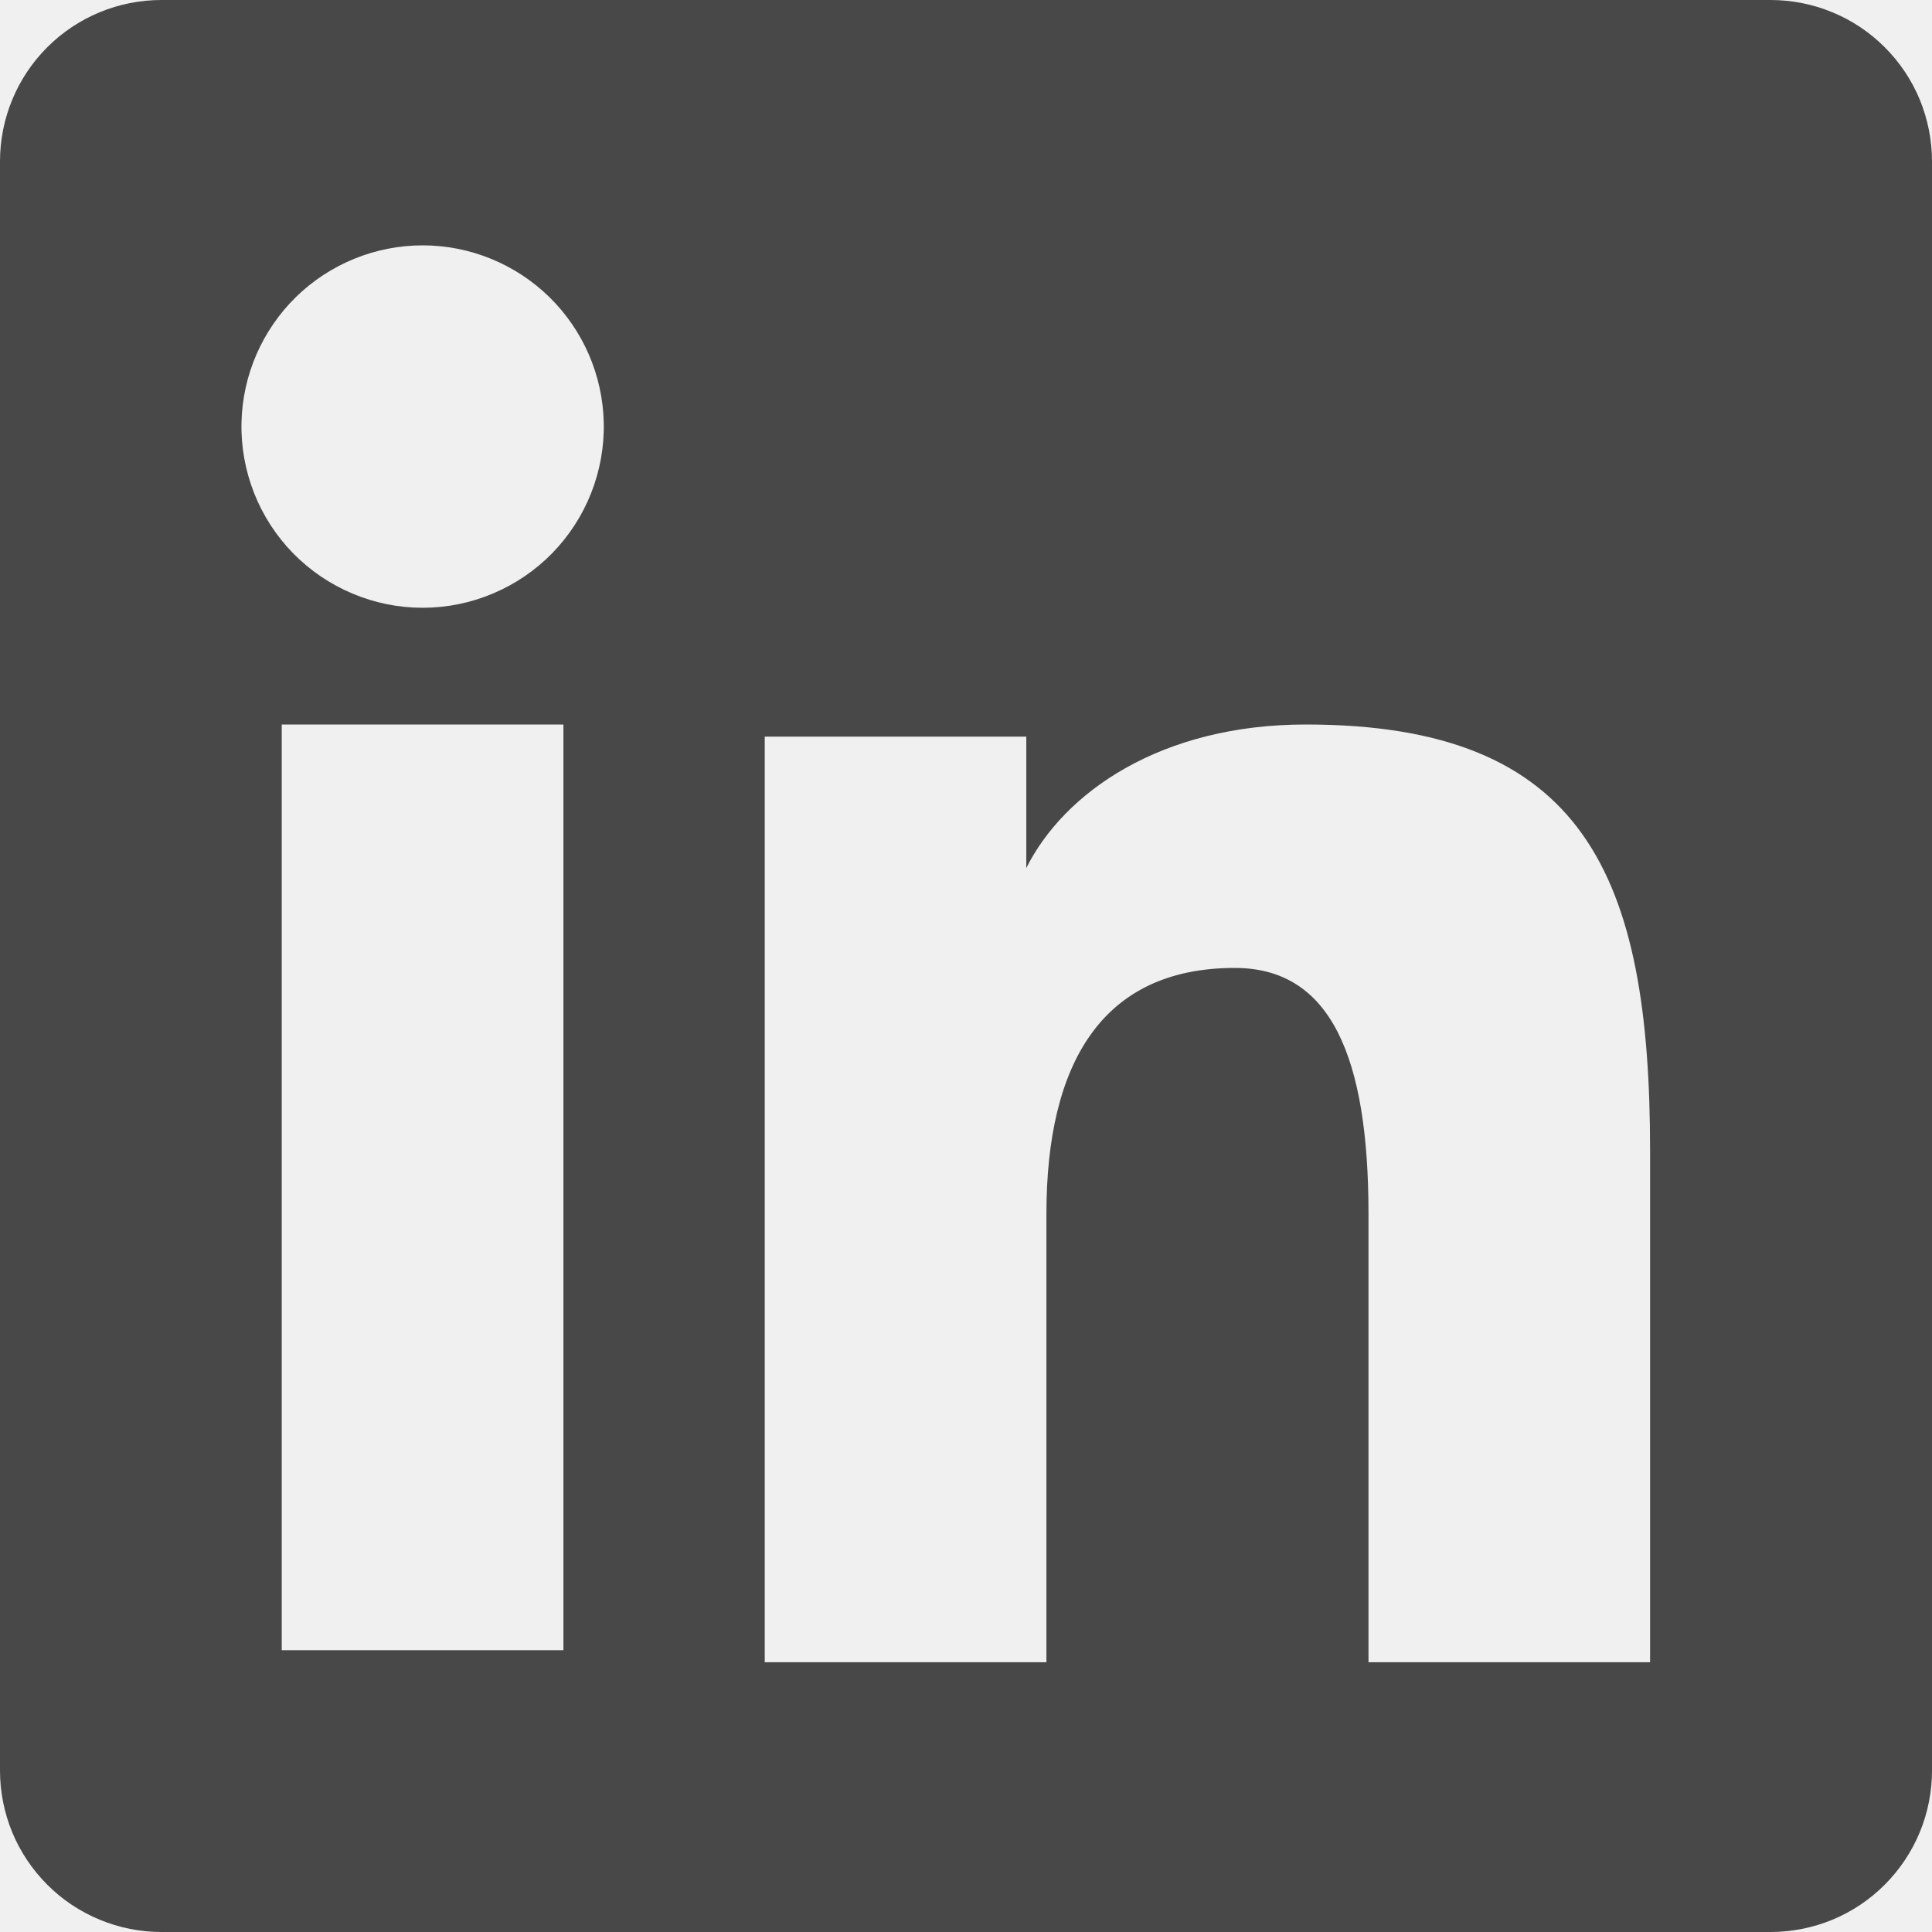
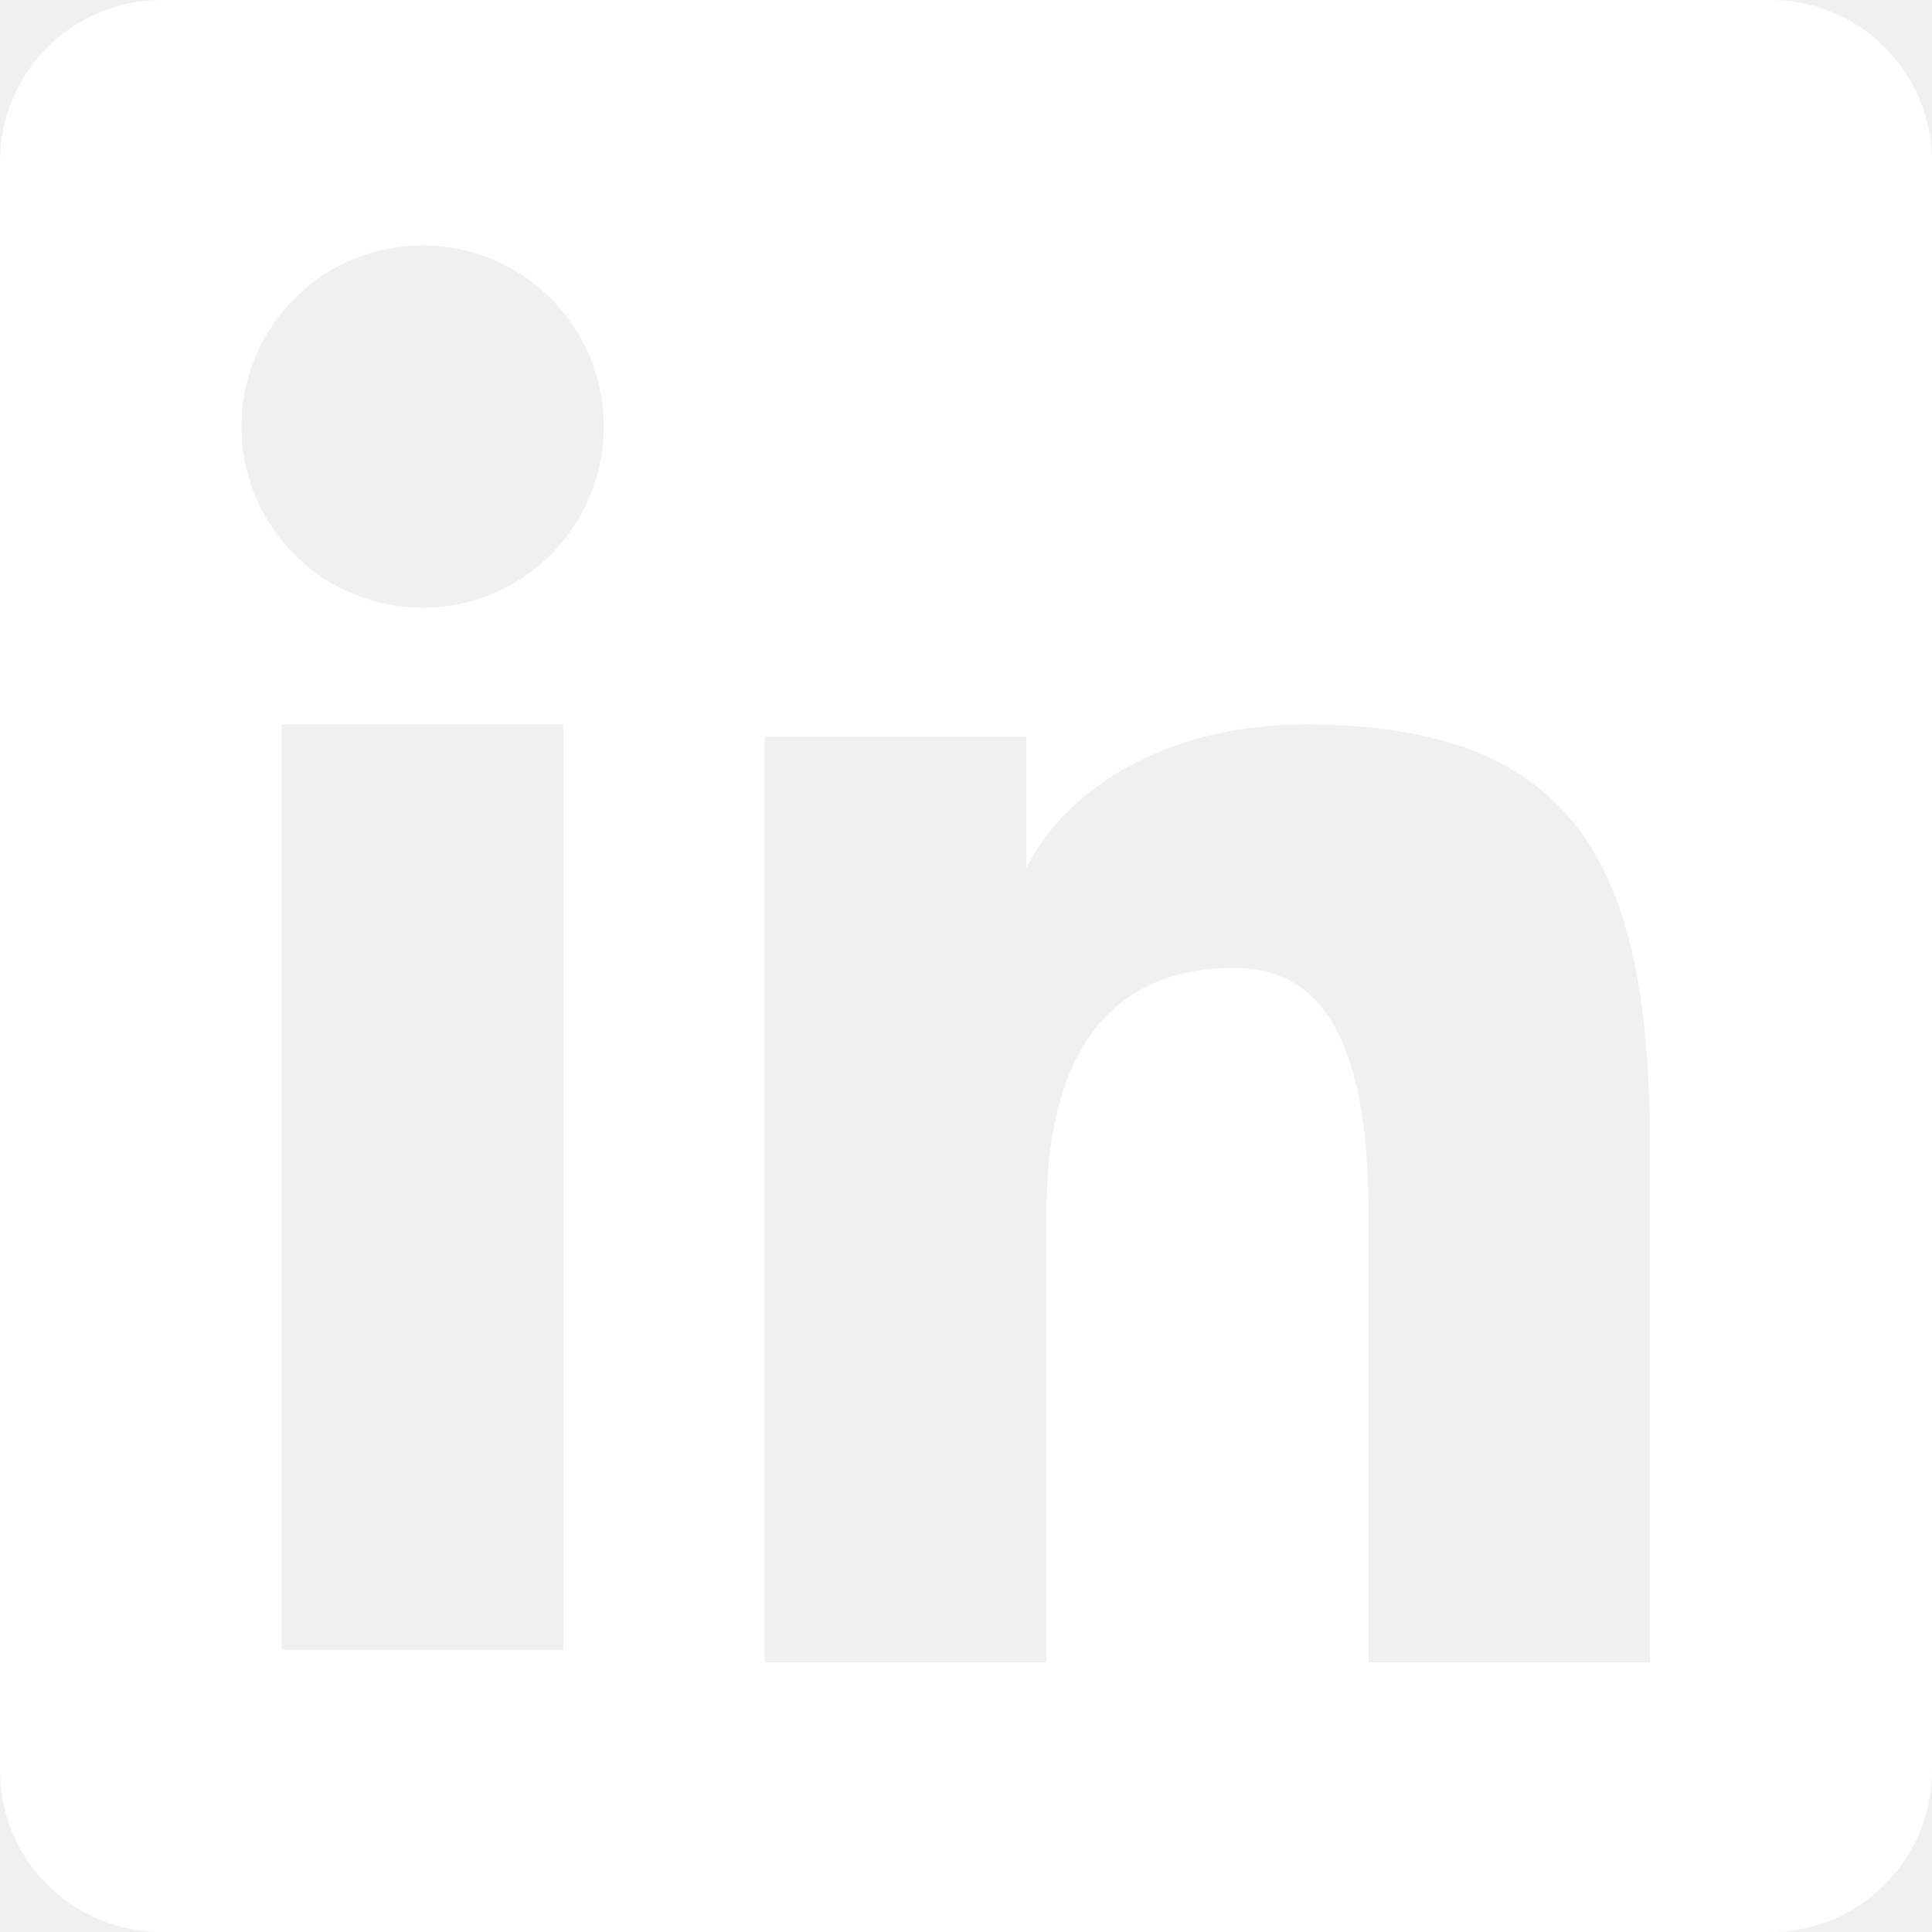
<svg xmlns="http://www.w3.org/2000/svg" width="24" height="24" viewBox="0 0 24 24" fill="none">
-   <path fill-rule="evenodd" clip-rule="evenodd" d="M2.96792e-07 2.005C2.96792e-07 1.473 0.211 0.963 0.587 0.587C0.963 0.211 1.473 2.67307e-06 2.005 2.67307e-06H21.993C22.256 -0 22.517 0.051 22.761 0.152C23.005 0.252 23.226 0.4 23.412 0.586C23.599 0.772 23.747 0.994 23.848 1.237C23.948 1.481 24 1.742 24 2.005V21.993C24 22.256 23.949 22.517 23.848 22.761C23.747 23.005 23.599 23.226 23.413 23.412C23.227 23.599 23.006 23.747 22.762 23.848C22.518 23.948 22.257 24 21.994 24H2.005C1.742 24 1.481 23.948 1.238 23.847C0.994 23.746 0.773 23.599 0.587 23.412C0.401 23.226 0.253 23.005 0.152 22.762C0.052 22.518 -0 22.257 2.96792e-07 21.994V2.005ZM9.5 9.151H12.749V10.783C13.219 9.844 14.418 9 16.222 9C19.679 9 20.498 10.869 20.498 14.297V20.649H17V15.079C17 13.126 16.53 12.024 15.339 12.024C13.687 12.024 12.999 13.212 12.999 15.079V20.649H9.5V9.151ZM3.5 20.499H6.999V9H3.5V20.498V20.499ZM7.5 5.249C7.507 5.549 7.453 5.847 7.343 6.126C7.233 6.405 7.068 6.659 6.859 6.873C6.649 7.087 6.399 7.257 6.123 7.373C5.846 7.49 5.55 7.55 5.25 7.55C4.95 7.55 4.654 7.49 4.377 7.373C4.101 7.257 3.851 7.087 3.641 6.873C3.432 6.659 3.267 6.405 3.157 6.126C3.047 5.847 2.993 5.549 3 5.249C3.013 4.661 3.256 4.102 3.676 3.69C4.097 3.279 4.662 3.048 5.25 3.048C5.838 3.048 6.403 3.279 6.824 3.69C7.244 4.102 7.487 4.661 7.5 5.249Z" fill="#484848" />
+   <path fill-rule="evenodd" clip-rule="evenodd" d="M2.96792e-07 2.005C2.96792e-07 1.473 0.211 0.963 0.587 0.587C0.963 0.211 1.473 2.67307e-06 2.005 2.67307e-06H21.993C22.256 -0 22.517 0.051 22.761 0.152C23.005 0.252 23.226 0.4 23.412 0.586C23.599 0.772 23.747 0.994 23.848 1.237C23.948 1.481 24 1.742 24 2.005V21.993C24 22.256 23.949 22.517 23.848 22.761C23.747 23.005 23.599 23.226 23.413 23.412C23.227 23.599 23.006 23.747 22.762 23.848C22.518 23.948 22.257 24 21.994 24H2.005C1.742 24 1.481 23.948 1.238 23.847C0.994 23.746 0.773 23.599 0.587 23.412C0.401 23.226 0.253 23.005 0.152 22.762C0.052 22.518 -0 22.257 2.96792e-07 21.994V2.005ZM9.5 9.151H12.749V10.783C13.219 9.844 14.418 9 16.222 9C19.679 9 20.498 10.869 20.498 14.297V20.649H17V15.079C17 13.126 16.53 12.024 15.339 12.024C13.687 12.024 12.999 13.212 12.999 15.079V20.649H9.5V9.151ZM3.5 20.499H6.999V9H3.5V20.498V20.499ZM7.5 5.249C7.507 5.549 7.453 5.847 7.343 6.126C7.233 6.405 7.068 6.659 6.859 6.873C6.649 7.087 6.399 7.257 6.123 7.373C5.846 7.49 5.55 7.55 5.25 7.55C4.95 7.55 4.654 7.49 4.377 7.373C4.101 7.257 3.851 7.087 3.641 6.873C3.432 6.659 3.267 6.405 3.157 6.126C3.047 5.847 2.993 5.549 3 5.249C3.013 4.661 3.256 4.102 3.676 3.69C4.097 3.279 4.662 3.048 5.25 3.048C5.838 3.048 6.403 3.279 6.824 3.69C7.244 4.102 7.487 4.661 7.5 5.249Z" fill="white" />
</svg>
